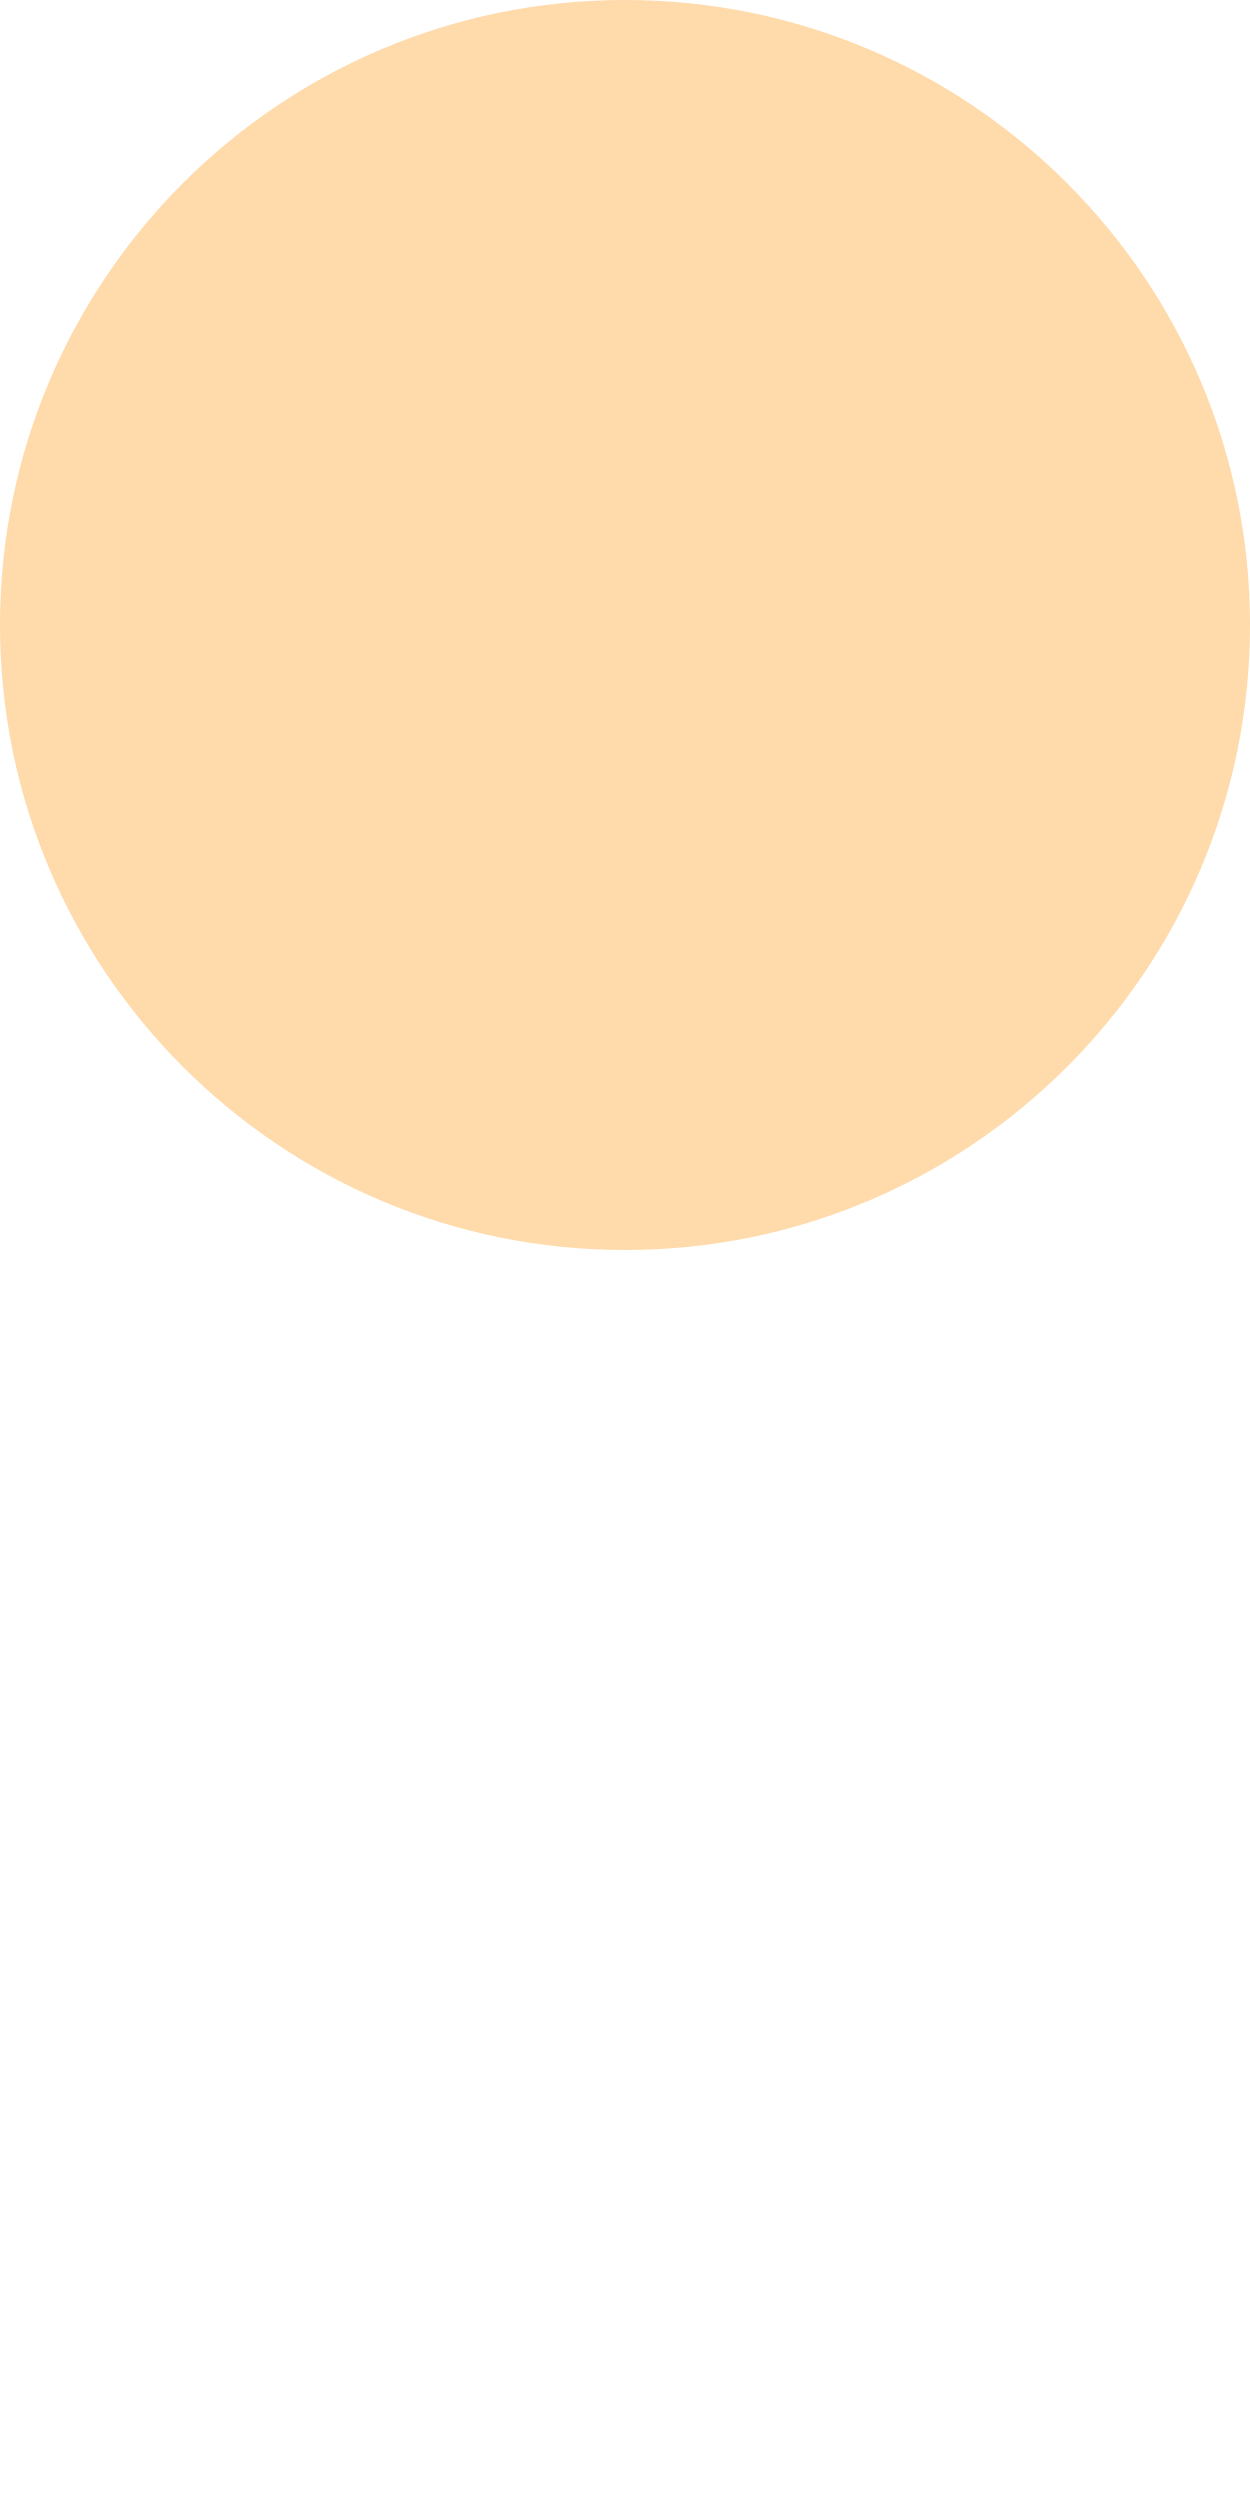
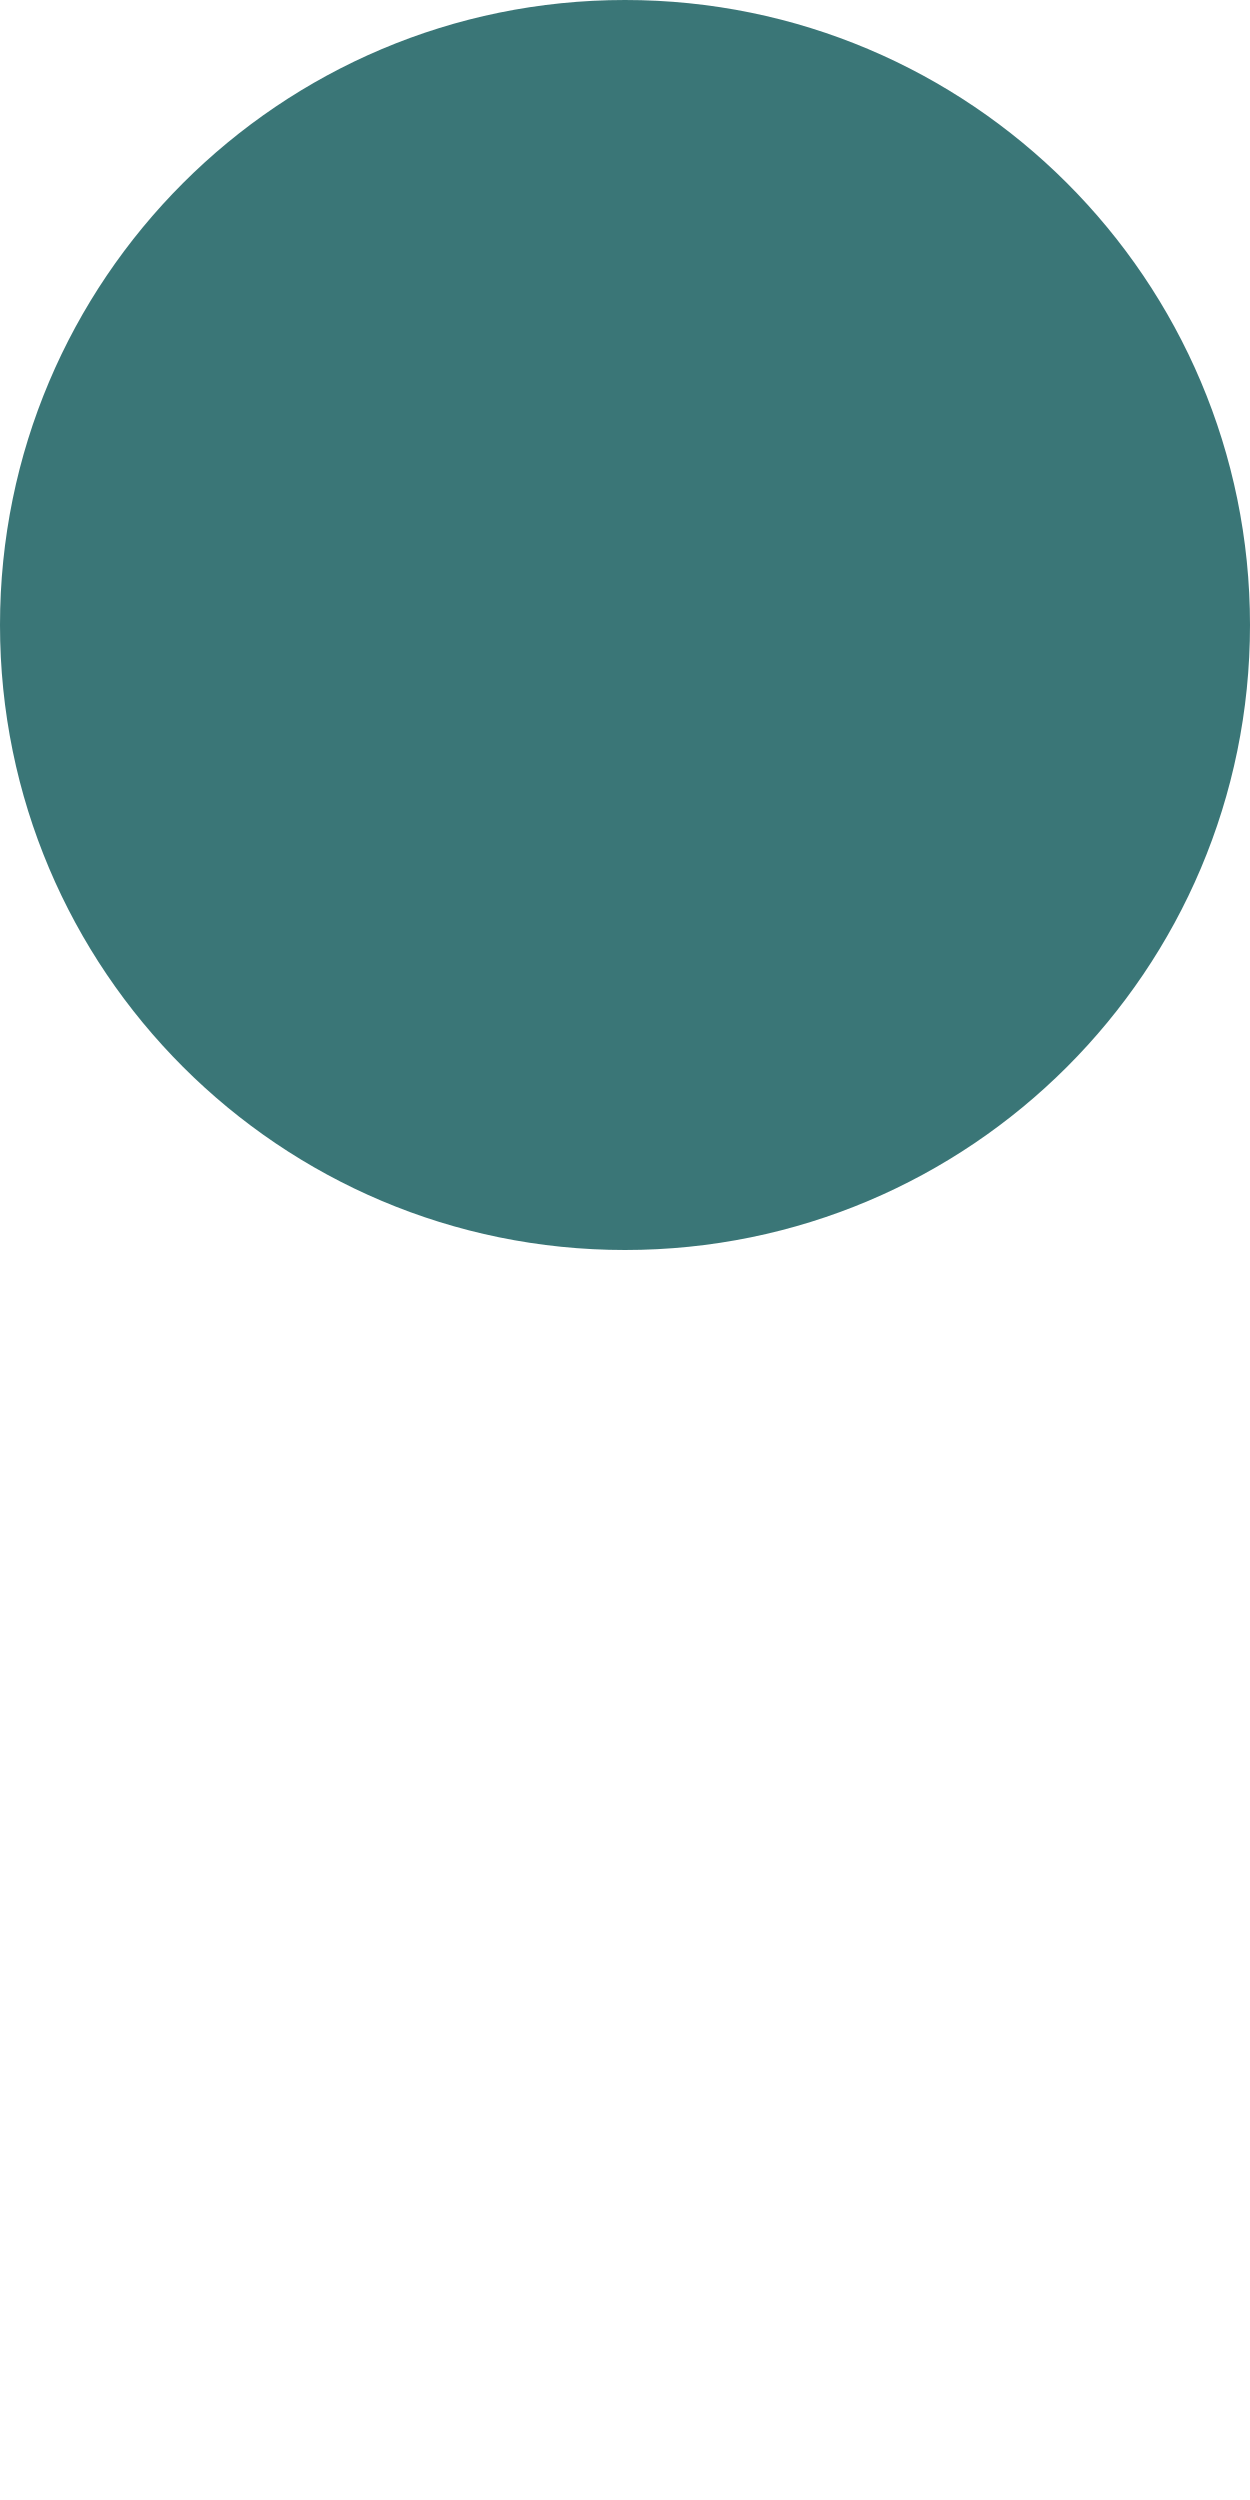
<svg xmlns="http://www.w3.org/2000/svg" version="1.1" id="Layer_1" x="0px" y="0px" width="3px" height="6px" viewBox="1 1 3 6" enable-background="new 1 1 3 6" xml:space="preserve">
  <g id="Page-1">
    <g id="Artboard-1" transform="translate(-140, -154)">
      <g id="dots" transform="translate(140, 154)">
        <g id="dot">
          <g>
-             <circle fill="#FFDAAB" cx="2.5" cy="2.5" r="1.5" />
+             <circle fill="#3a7677" cx="2.5" cy="2.5" r="1.5" />
          </g>
        </g>
      </g>
    </g>
  </g>
</svg>
